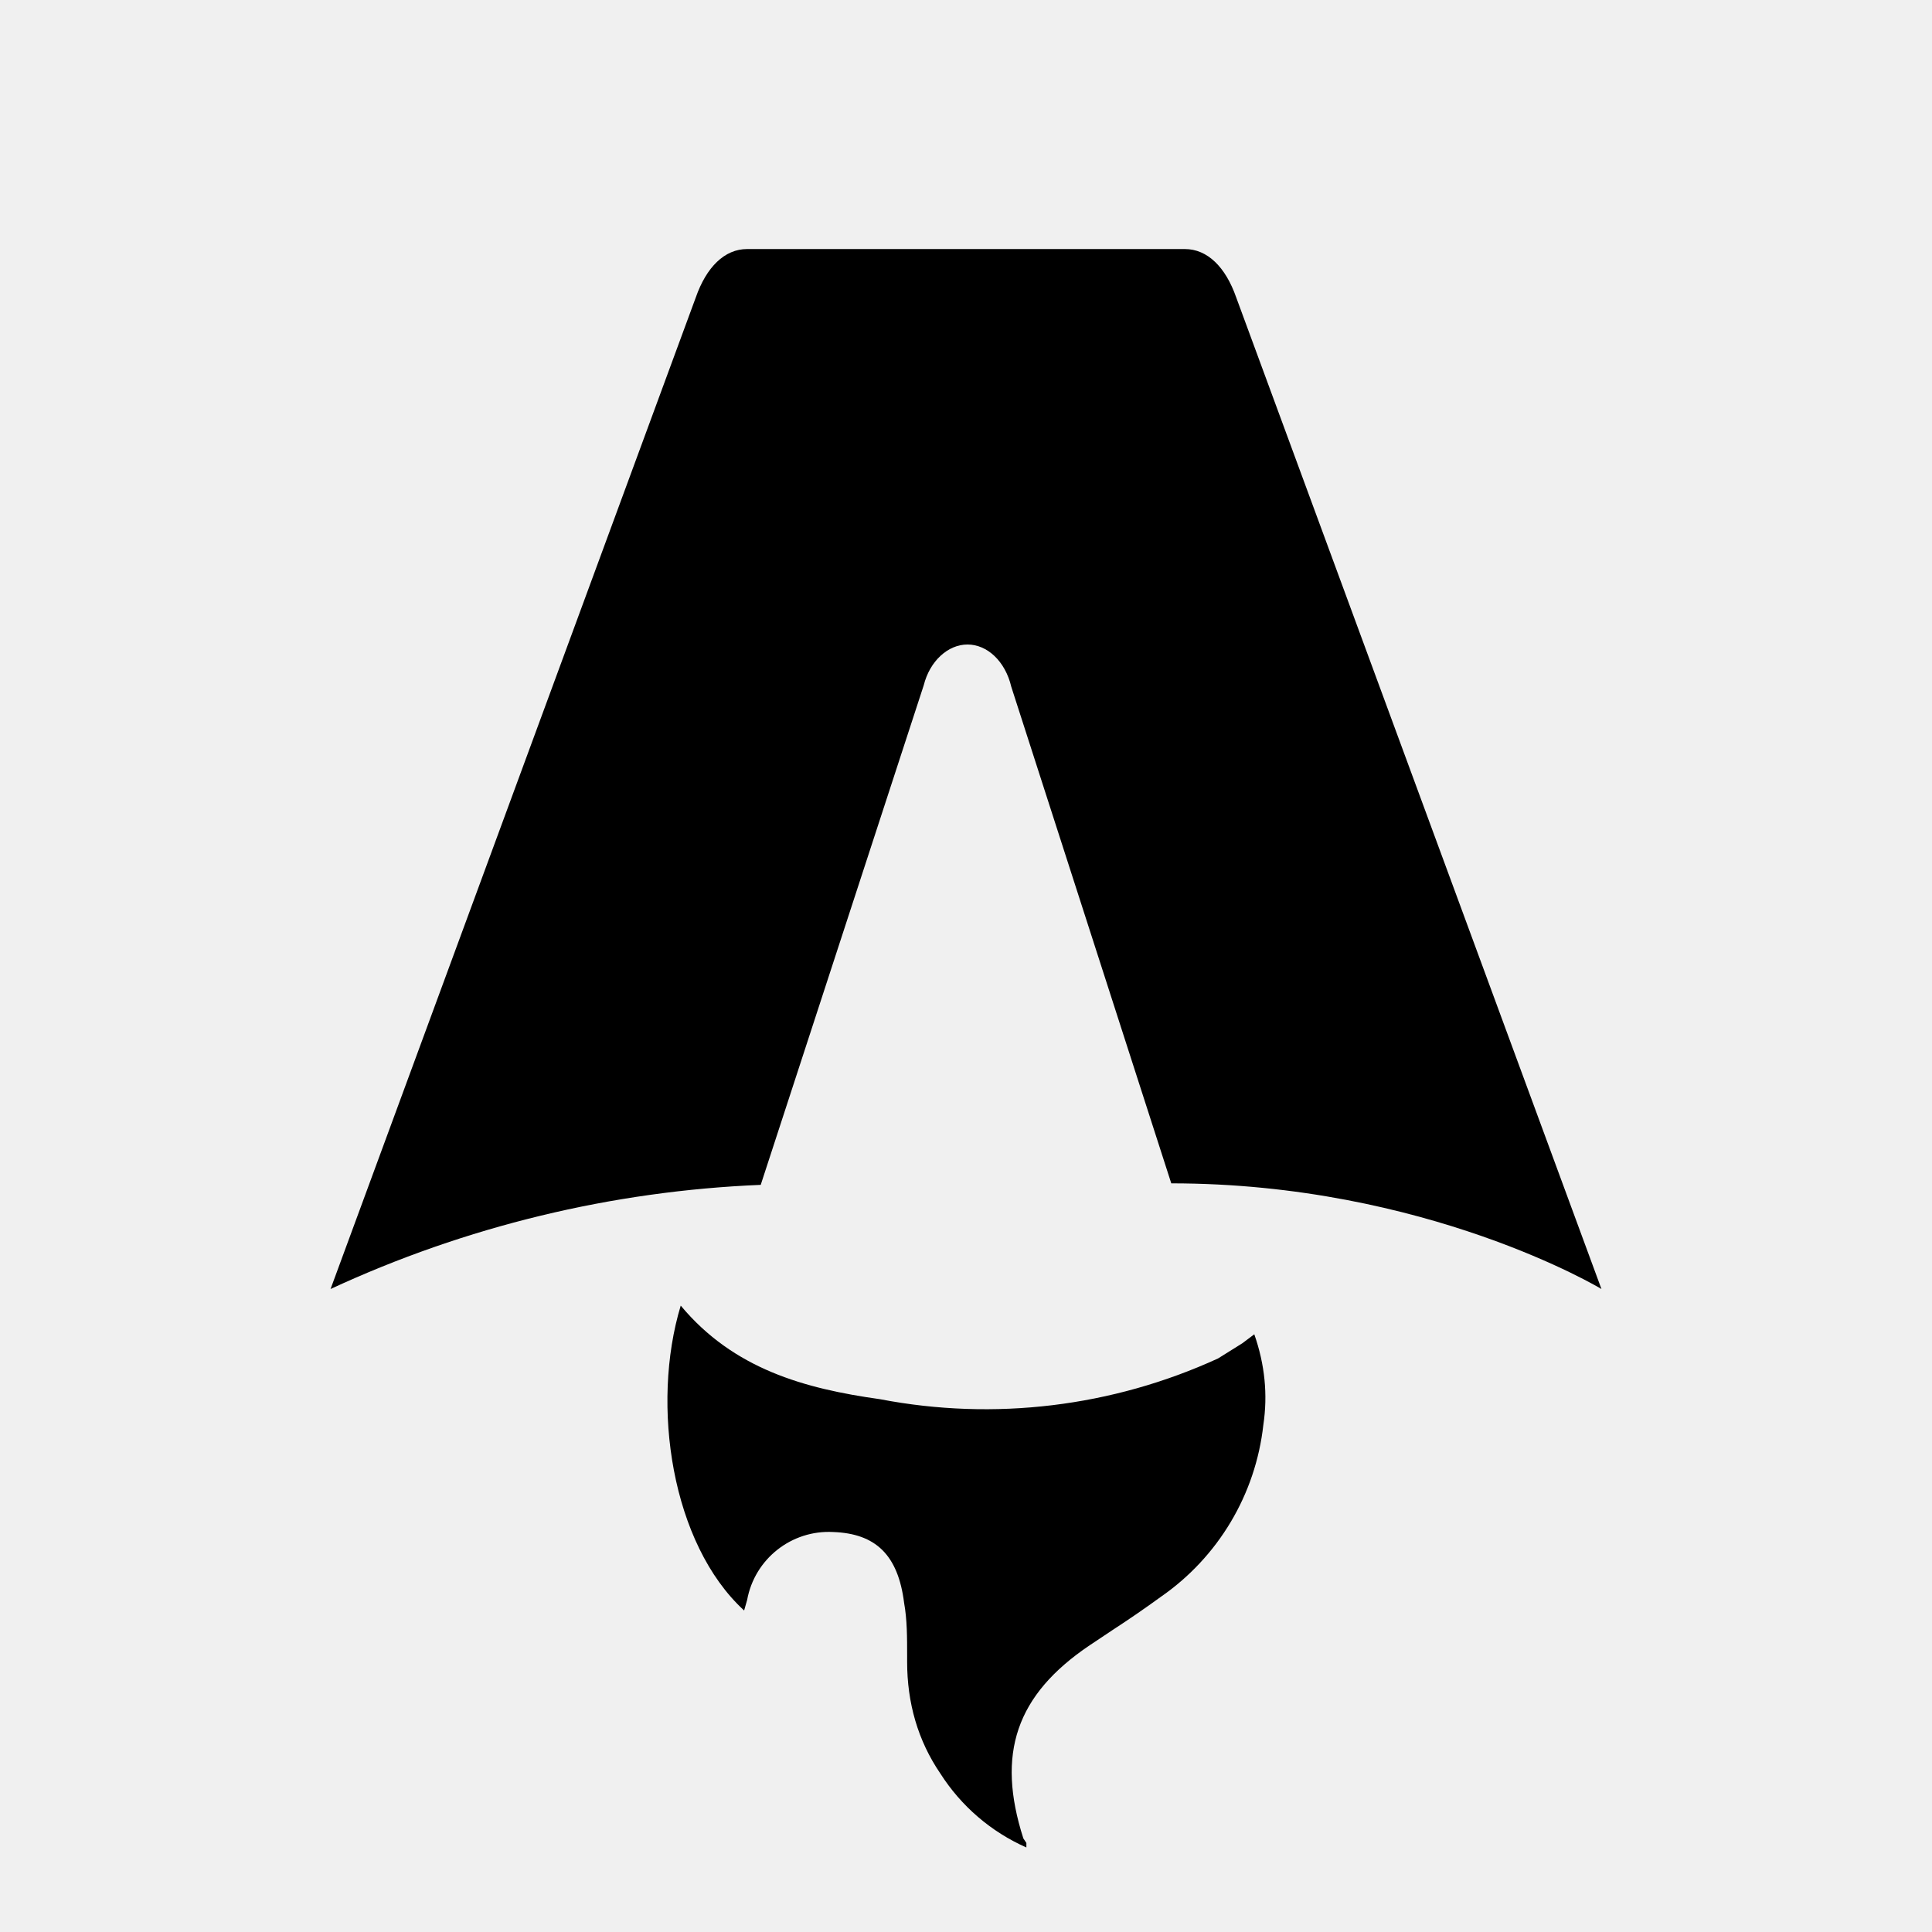
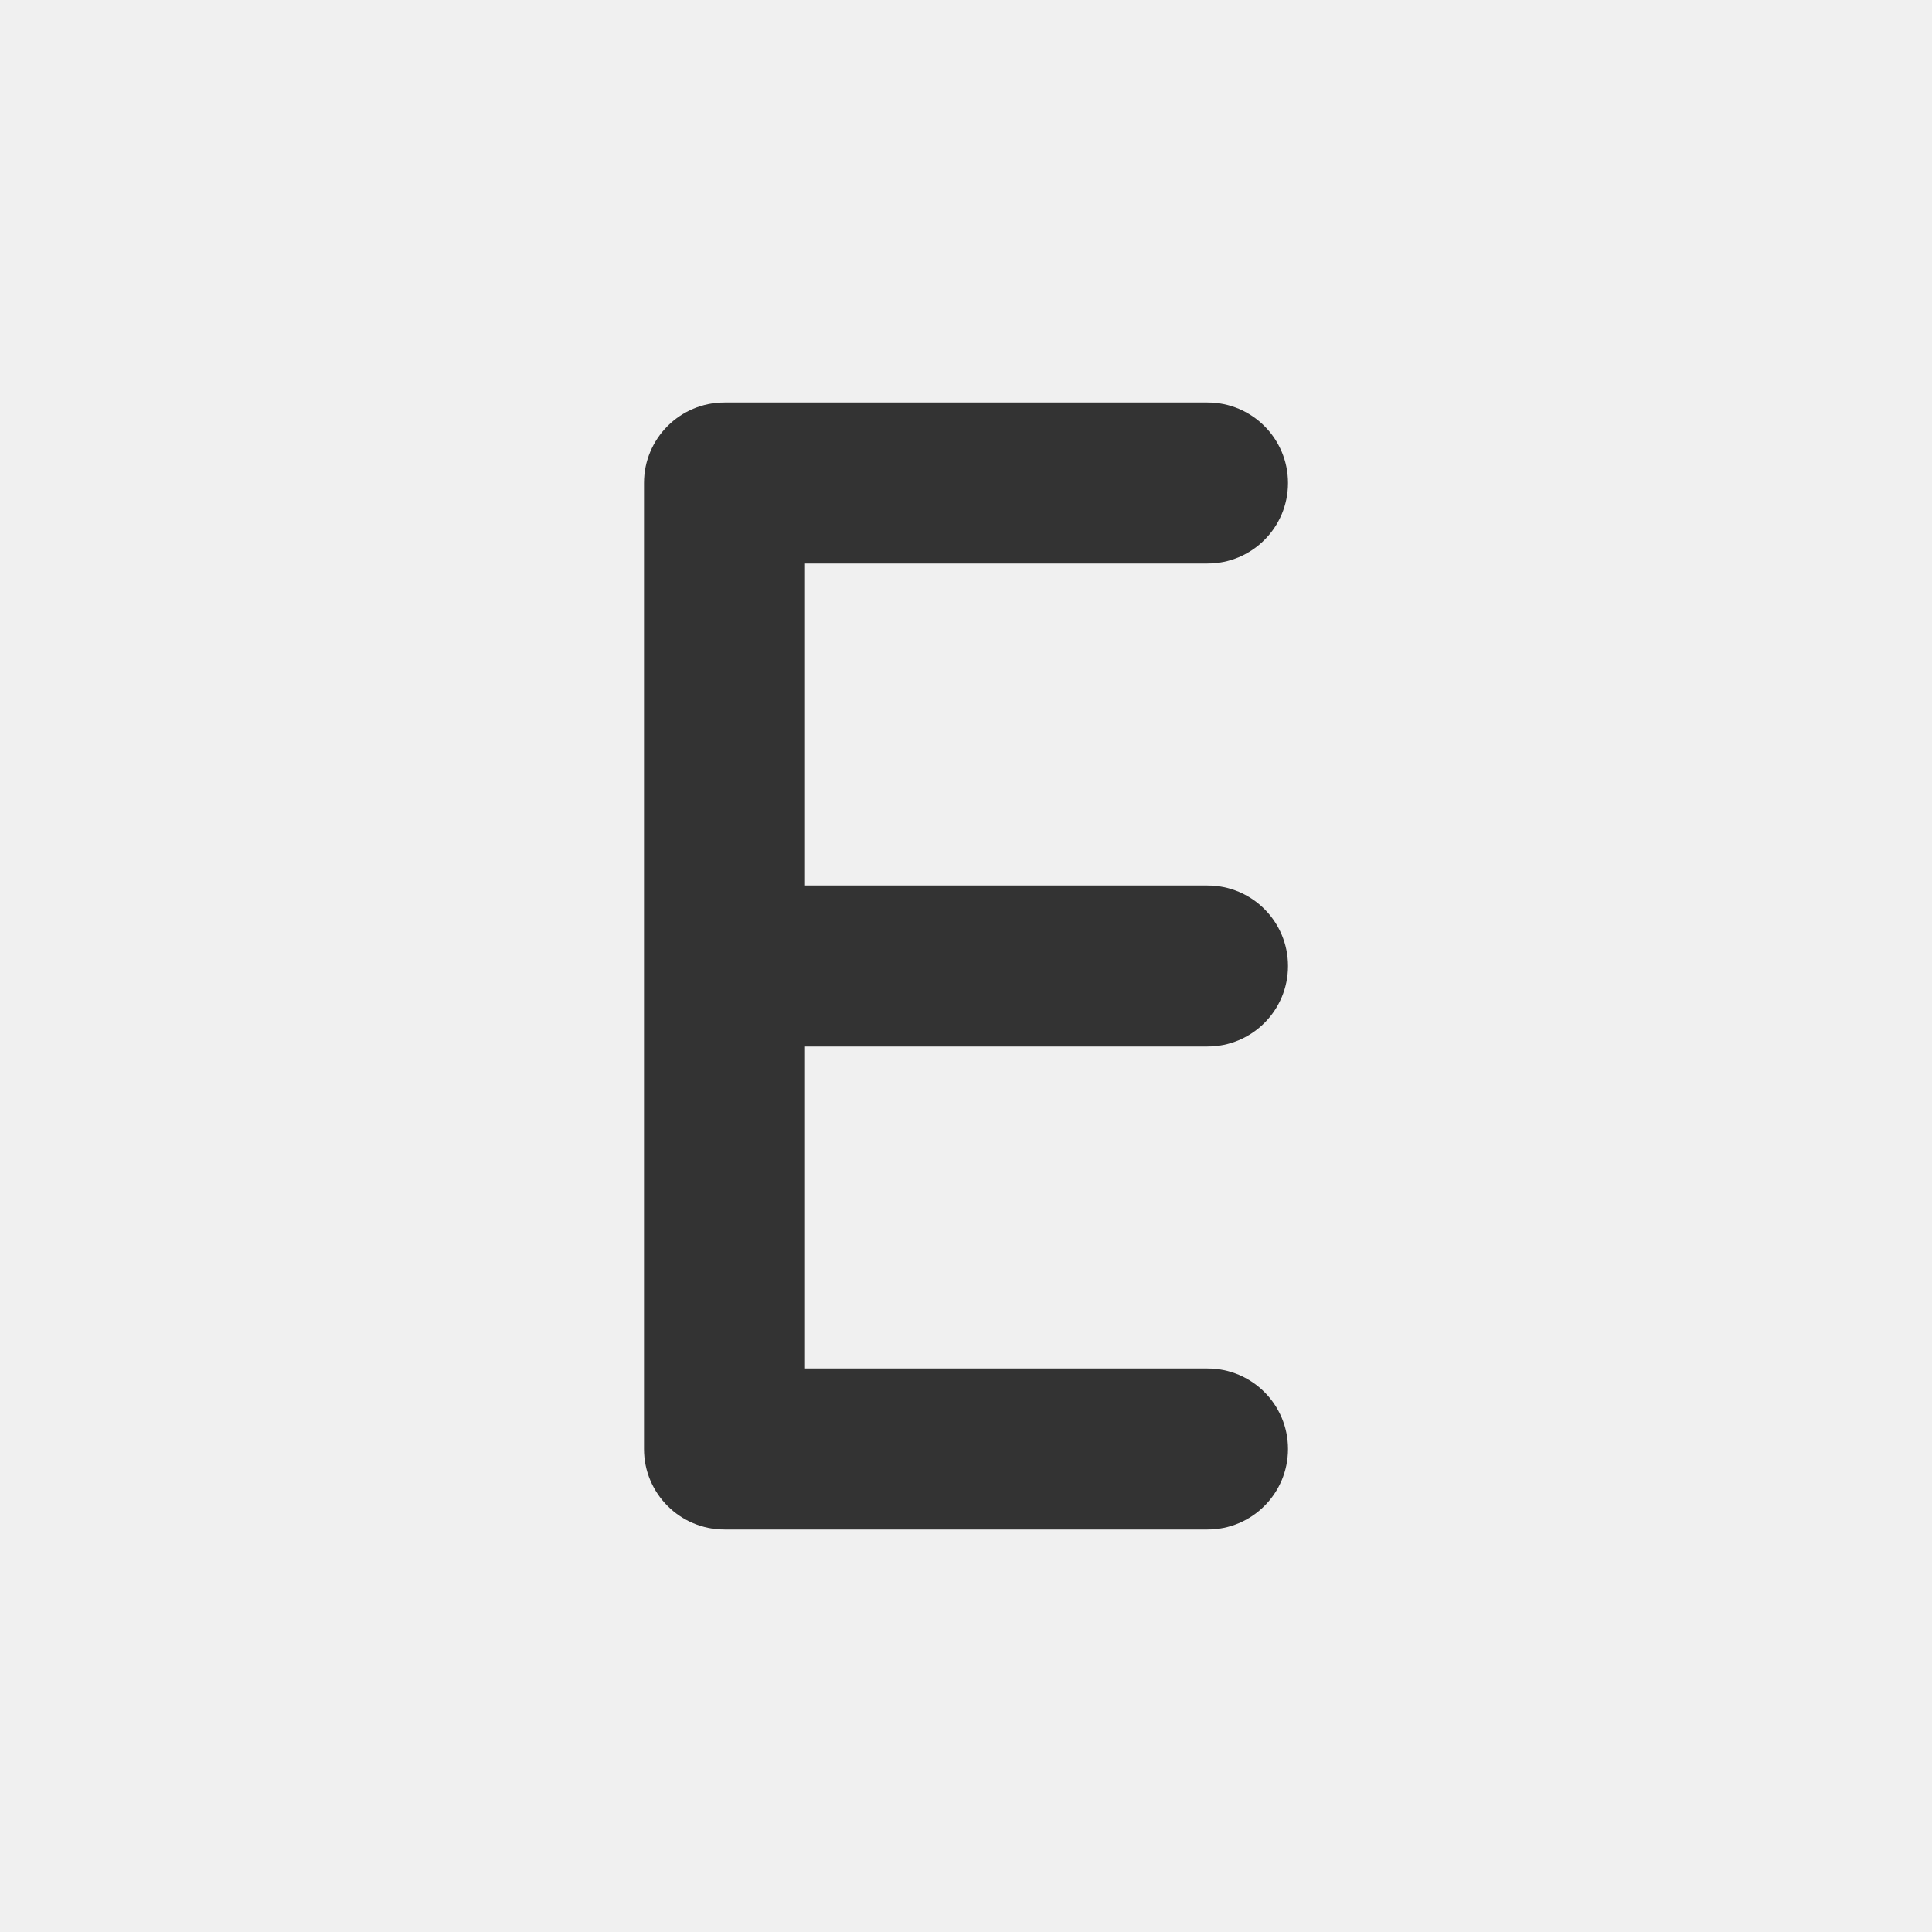
- <svg xmlns="http://www.w3.org/2000/svg" fill="none" viewBox="0 0 128 128">
-   <path d="M50.4 78.5a75.1 75.1 0 0 0-28.5 6.9l24.2-65.7c.7-2 1.9-3.2 3.4-3.2h29c1.5 0 2.7 1.2 3.4 3.2l24.2 65.7s-11.6-7-28.5-7L67 45.5c-.4-1.7-1.6-2.8-2.9-2.8-1.3 0-2.5 1.1-2.9 2.7L50.4 78.5Zm-1.1 28.2Zm-4.2-20.2c-2 6.6-.6 15.8 4.2 20.2a17.5 17.5 0 0 1 .2-.7 5.5 5.5 0 0 1 5.7-4.5c2.8.1 4.3 1.5 4.7 4.7.2 1.1.2 2.3.2 3.5v.4c0 2.7.7 5.2 2.2 7.4a13 13 0 0 0 5.7 4.9v-.3l-.2-.3c-1.8-5.6-.5-9.5 4.4-12.8l1.5-1a73 73 0 0 0 3.2-2.2 16 16 0 0 0 6.8-11.4c.3-2 .1-4-.6-6l-.8.6-1.6 1a37 37 0 0 1-22.4 2.7c-5-.7-9.7-2-13.2-6.2Z" />
-   <style>
-         path { fill: #000; }
-         @media (prefers-color-scheme: dark) {
-             path { fill: #FFF; }
-         }
-     </style>
+ <svg xmlns="http://www.w3.org/2000/svg" width="48" height="48" fill="none" viewBox="0 0 48 48" id="letter-e">
+   <path fill="#333" fill-rule="evenodd" d="M16 12C16 10.895 16.895 10 18 10H30C31.105 10 32 10.895 32 12C32 13.105 31.105 14 30 14H20V22H30C31.105 22 32 22.895 32 24C32 25.105 31.105 26 30 26H20V34H30C31.105 34 32 34.895 32 36C32 37.105 31.105 38 30 38H18C16.895 38 16 37.105 16 36V12Z" clip-rule="evenodd" />
</svg>
